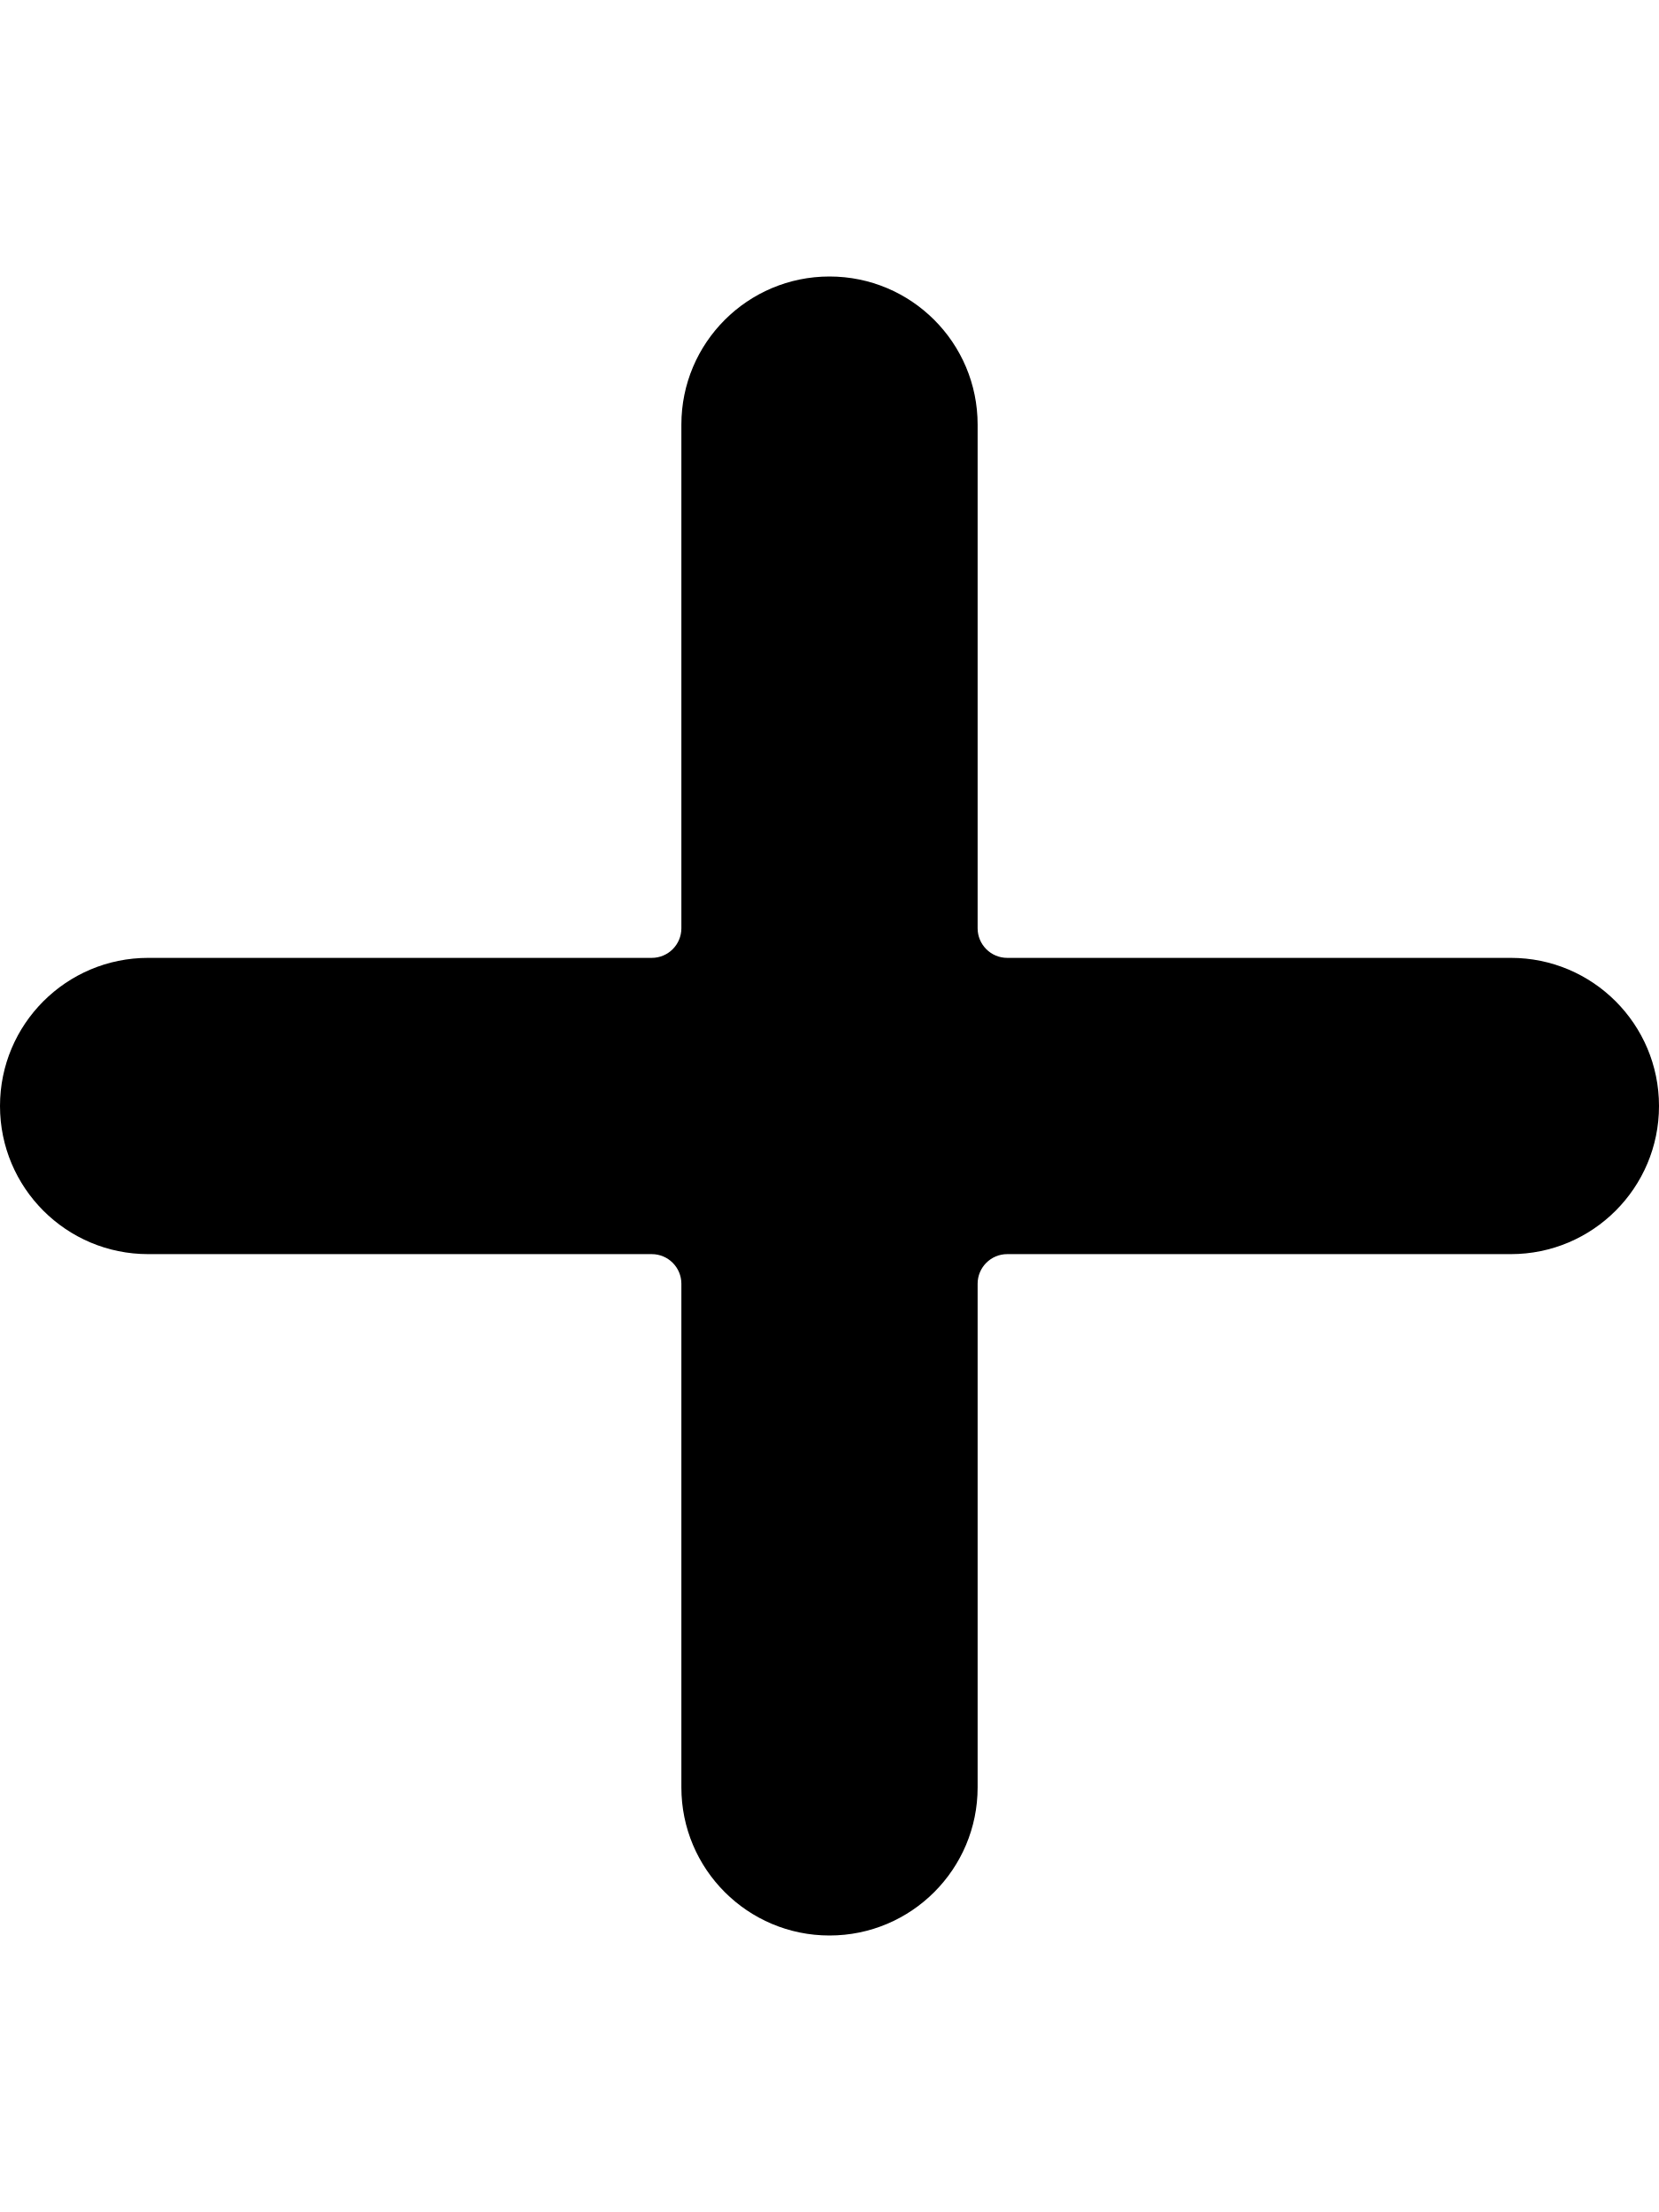
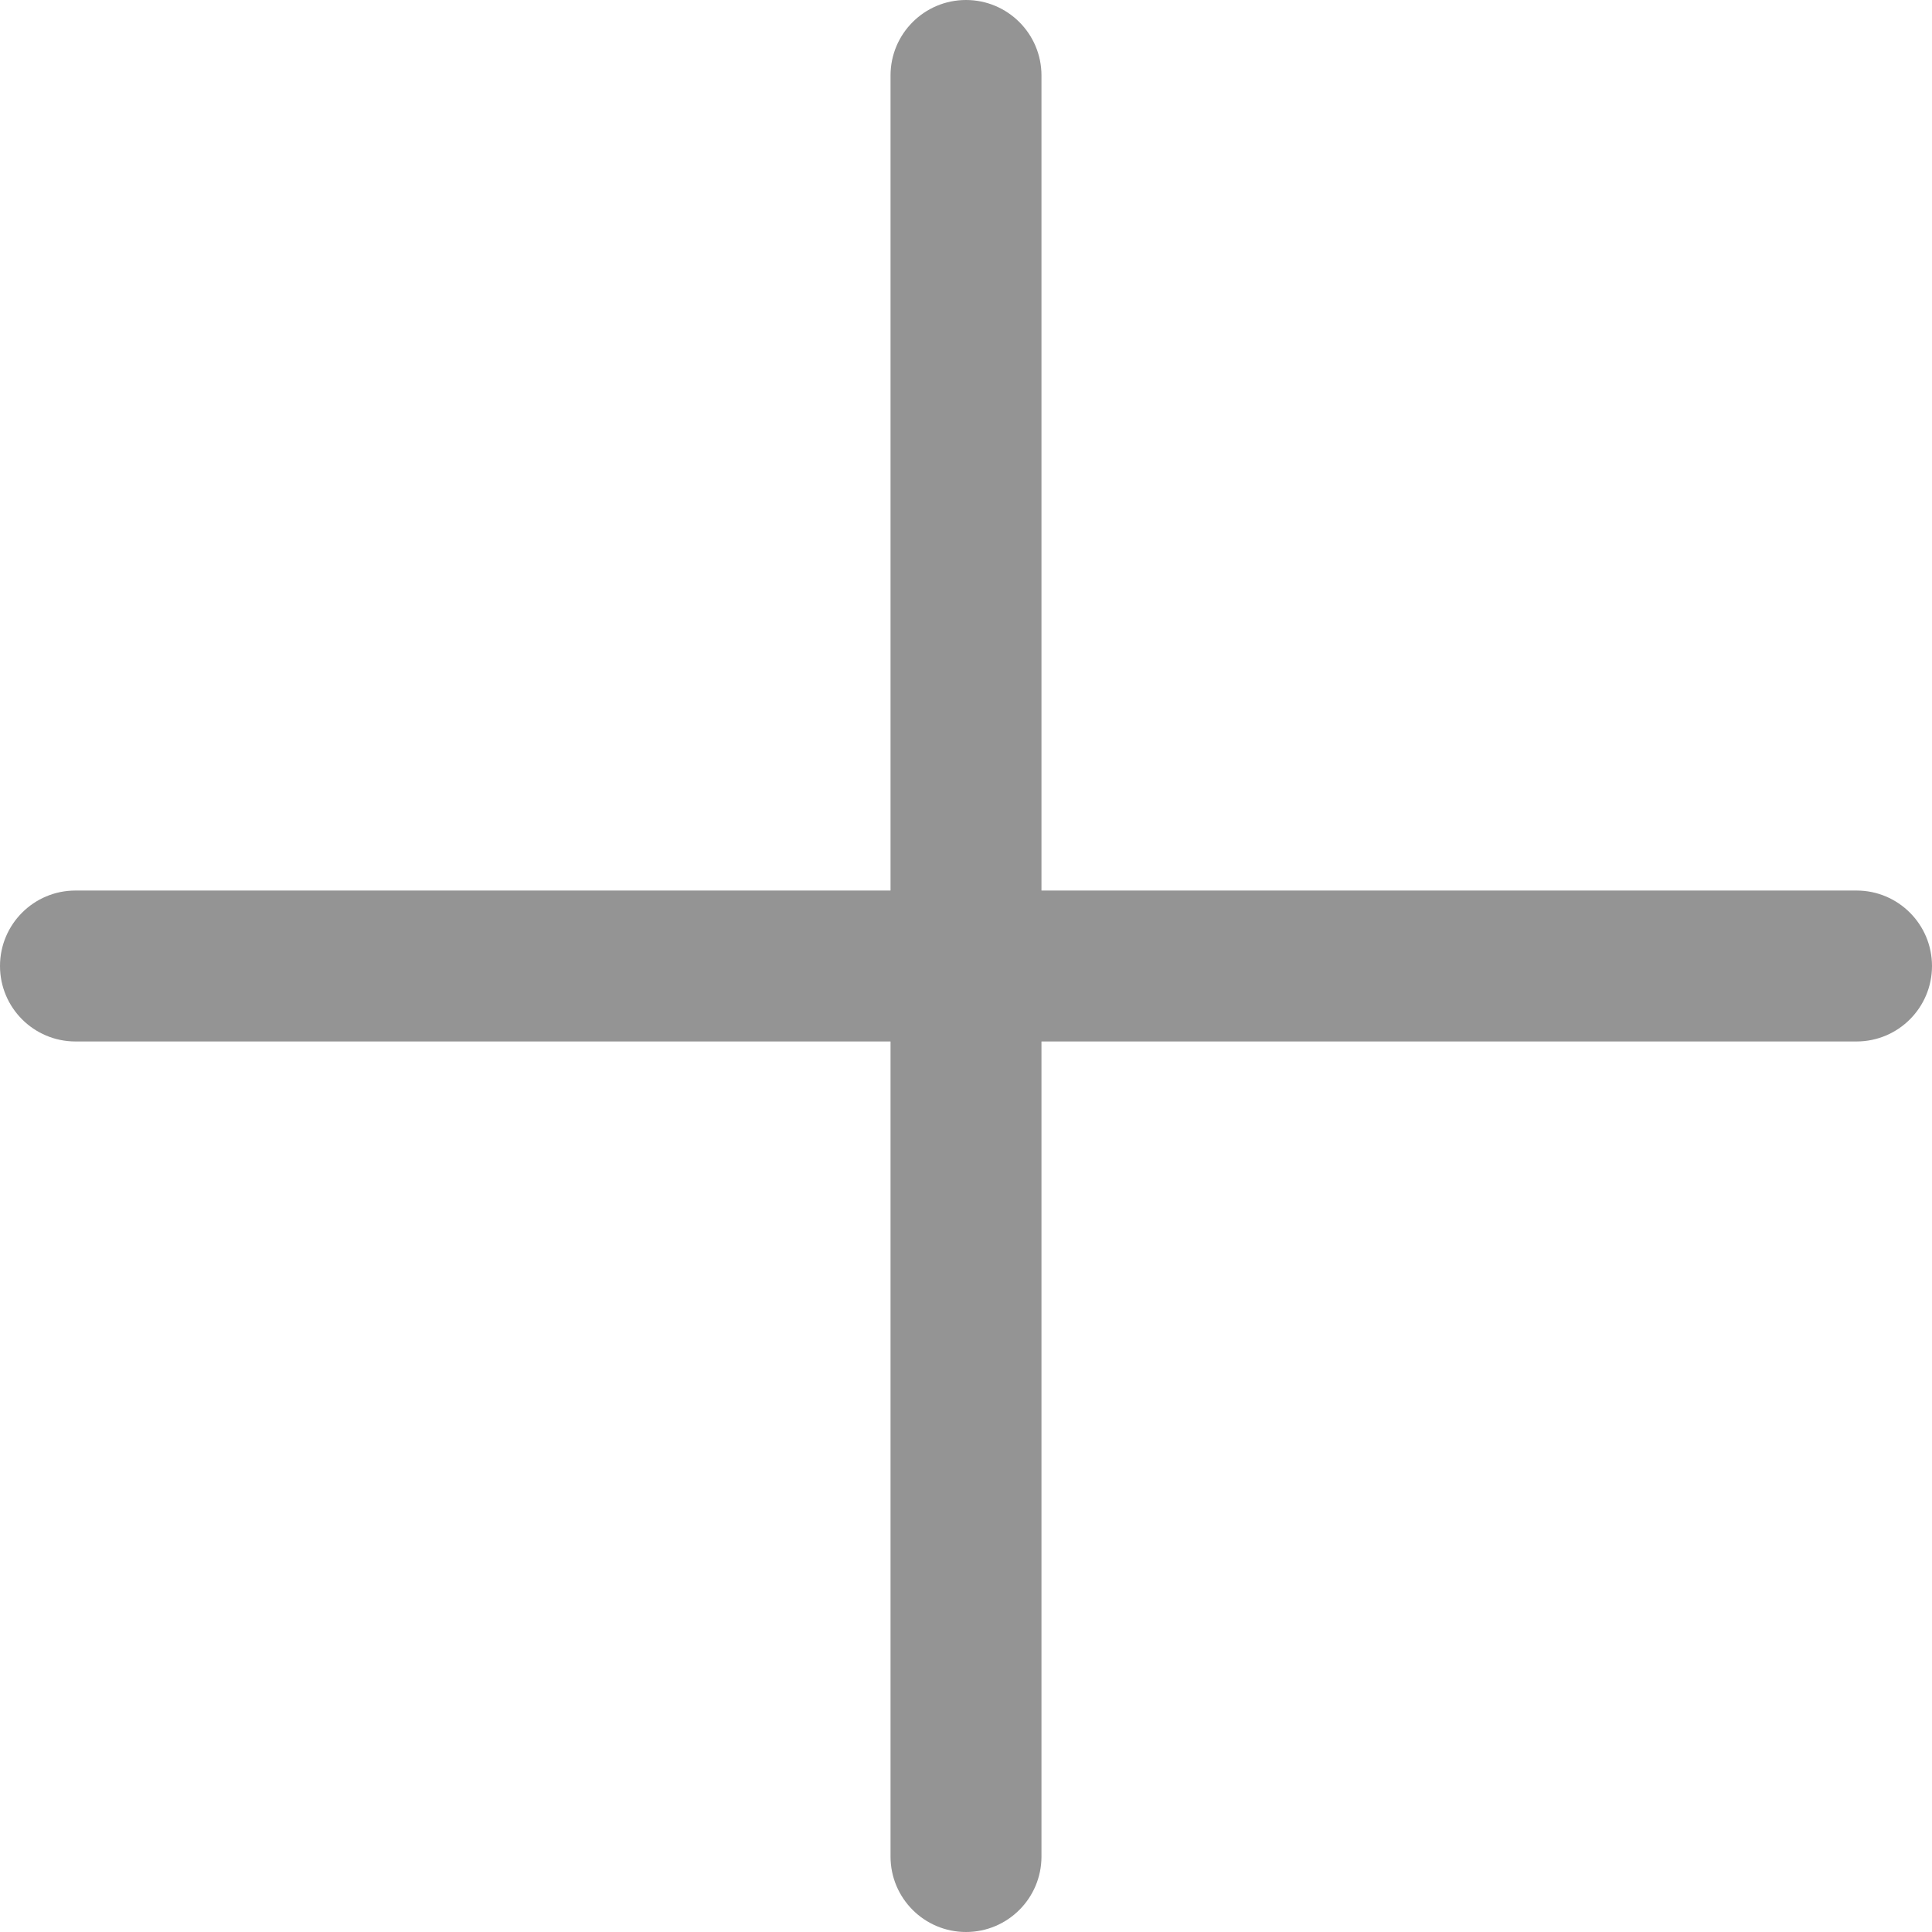
- <svg xmlns="http://www.w3.org/2000/svg" height="448pt" viewBox="0 0 448 448" width="448px">
-   <path d="m408 184h-136c-4.418 0-8-3.582-8-8v-136c0-22.09-17.91-40-40-40s-40 17.91-40 40v136c0 4.418-3.582 8-8 8h-136c-22.09 0-40 17.91-40 40s17.91 40 40 40h136c4.418 0 8 3.582 8 8v136c0 22.09 17.91 40 40 40s40-17.91 40-40v-136c0-4.418 3.582-8 8-8h136c22.09 0 40-17.91 40-40s-17.91-40-40-40zm0 0" />
+ <svg xmlns="http://www.w3.org/2000/svg" version="1.1" id="Capa_1" x="0px" y="0px" viewBox="0 0 512 512" style="enable-background:new 0 0 512 512;" xml:space="preserve">
+   <path fill="#949494" d="M492,236H276V20c0-11.046-8.954-20-20-20c-11.046,0-20,8.954-20,20v216H20c-11.046,0-20,8.954-20,20s8.954,20,20,20h216    v216c0,11.046,8.954,20,20,20s20-8.954,20-20V276h216c11.046,0,20-8.954,20-20C512,244.954,503.046,236,492,236z" />
</svg>
